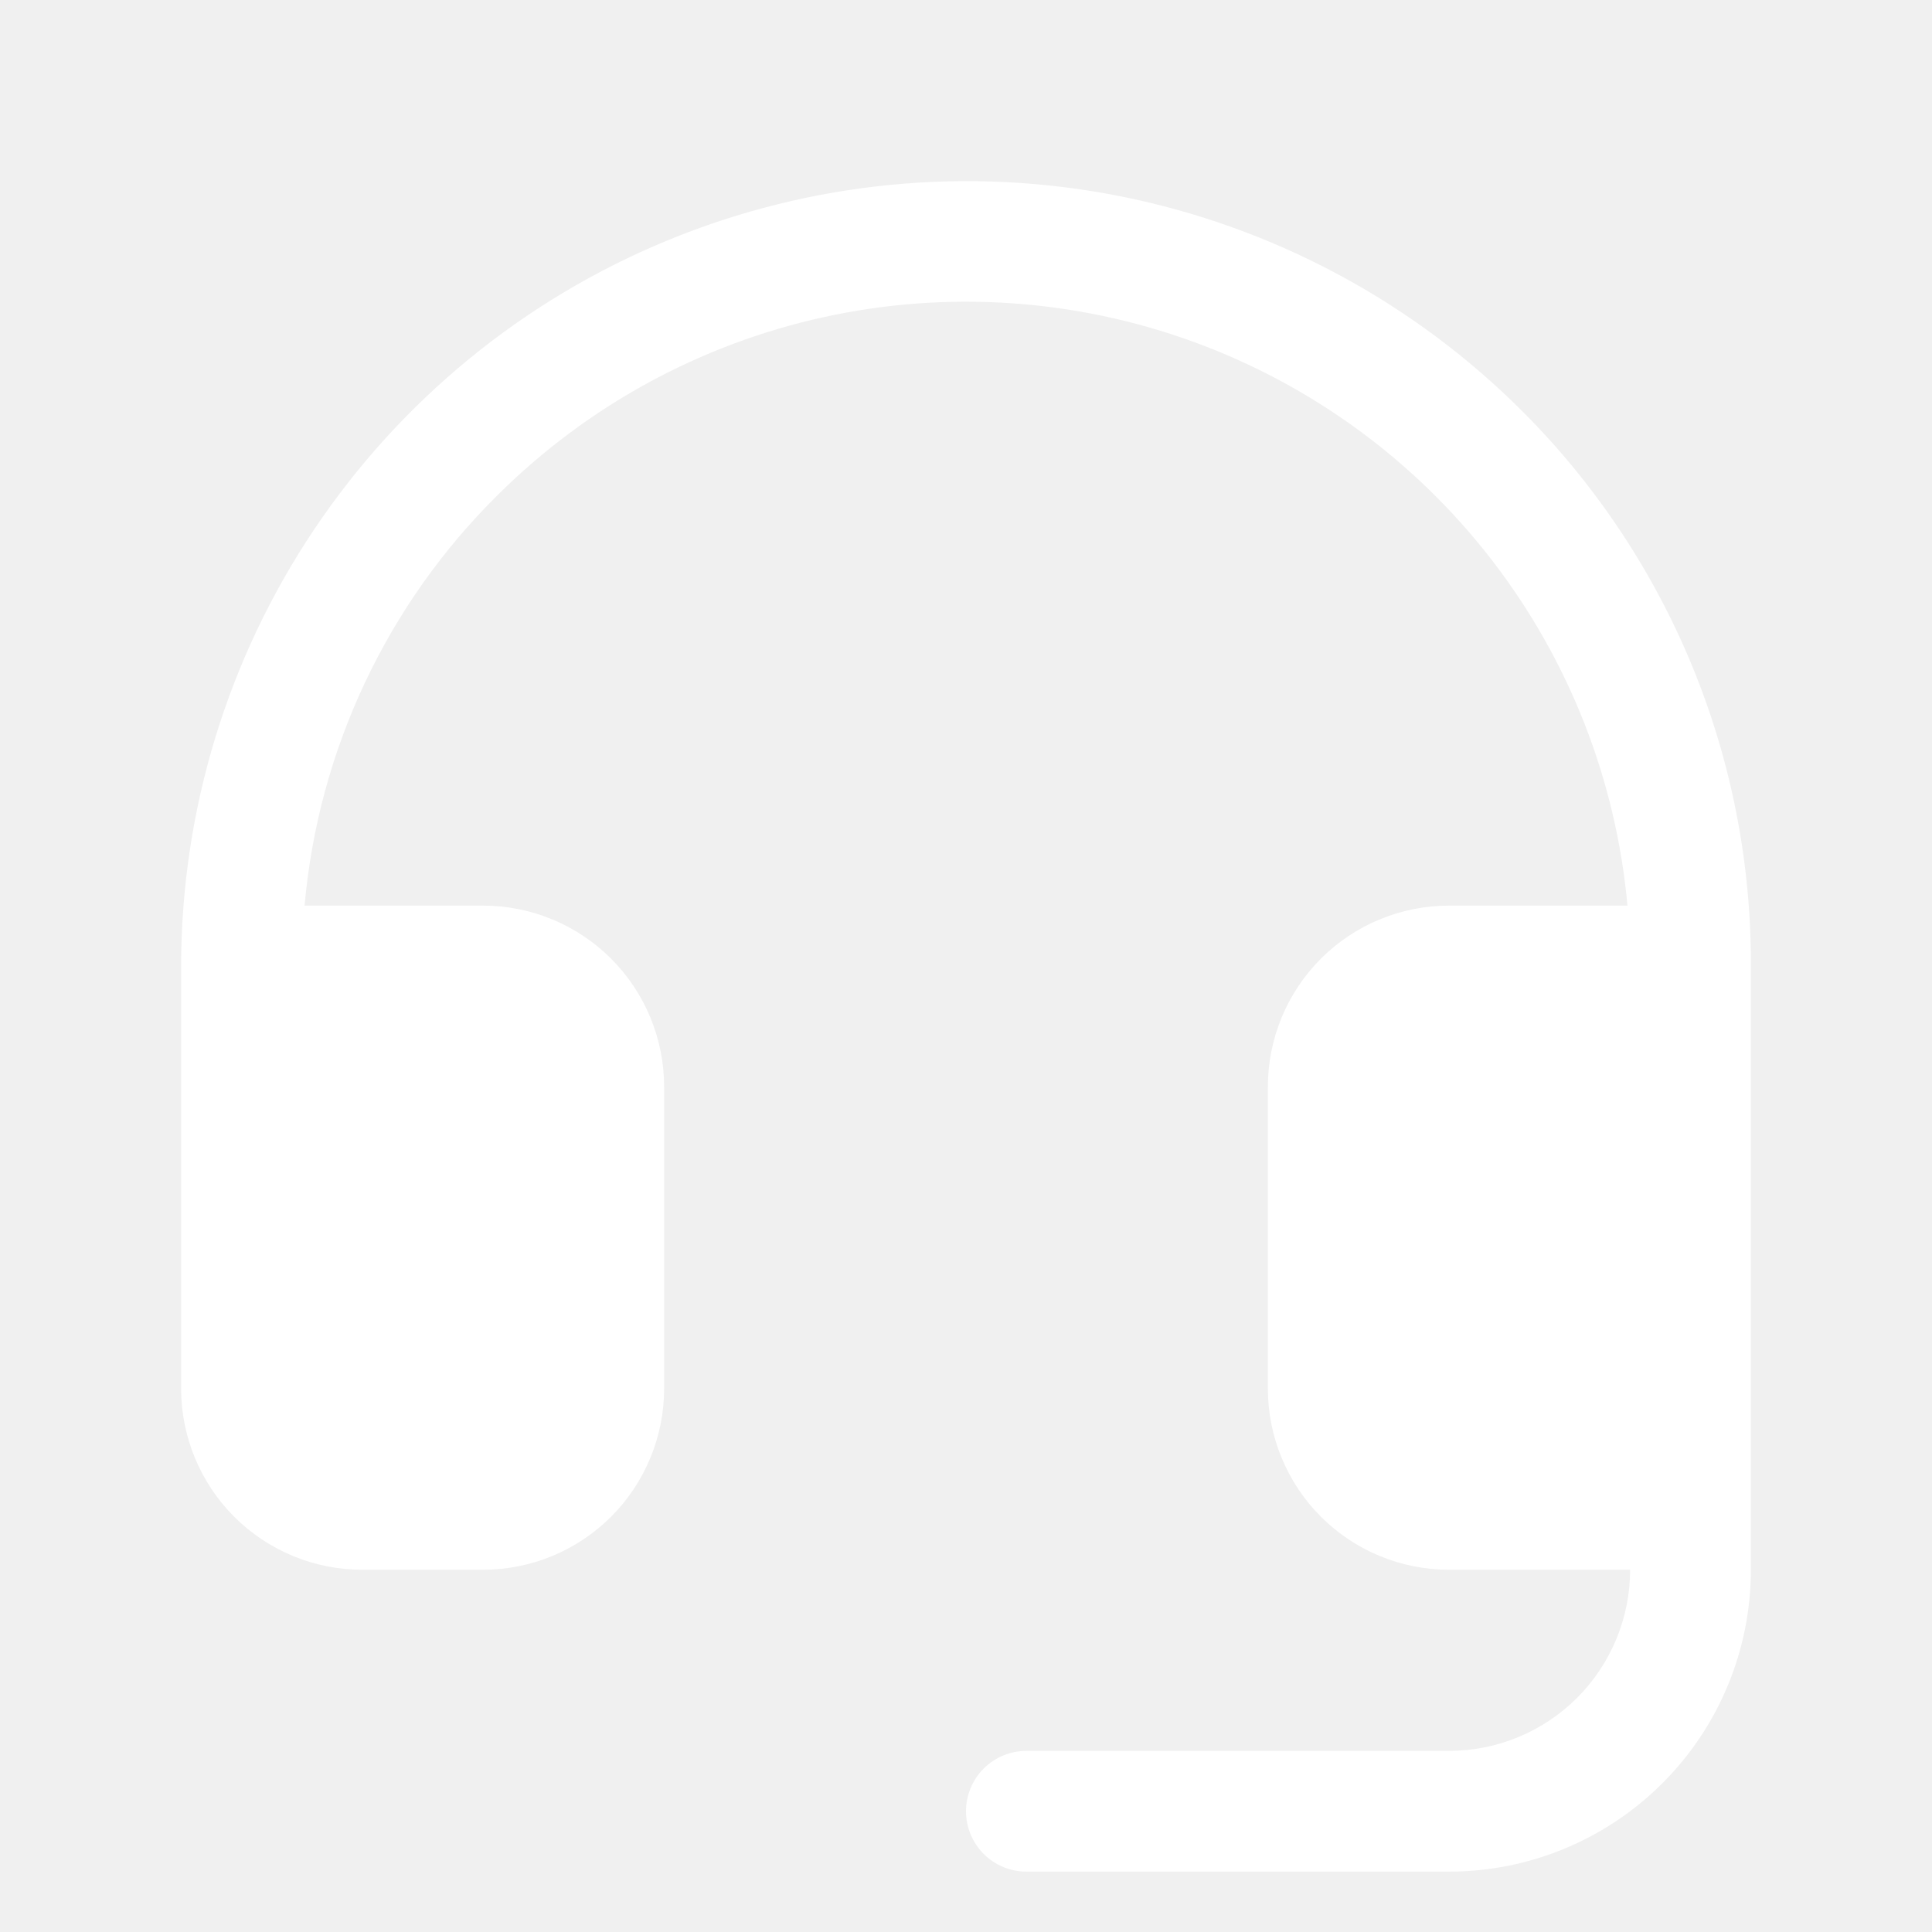
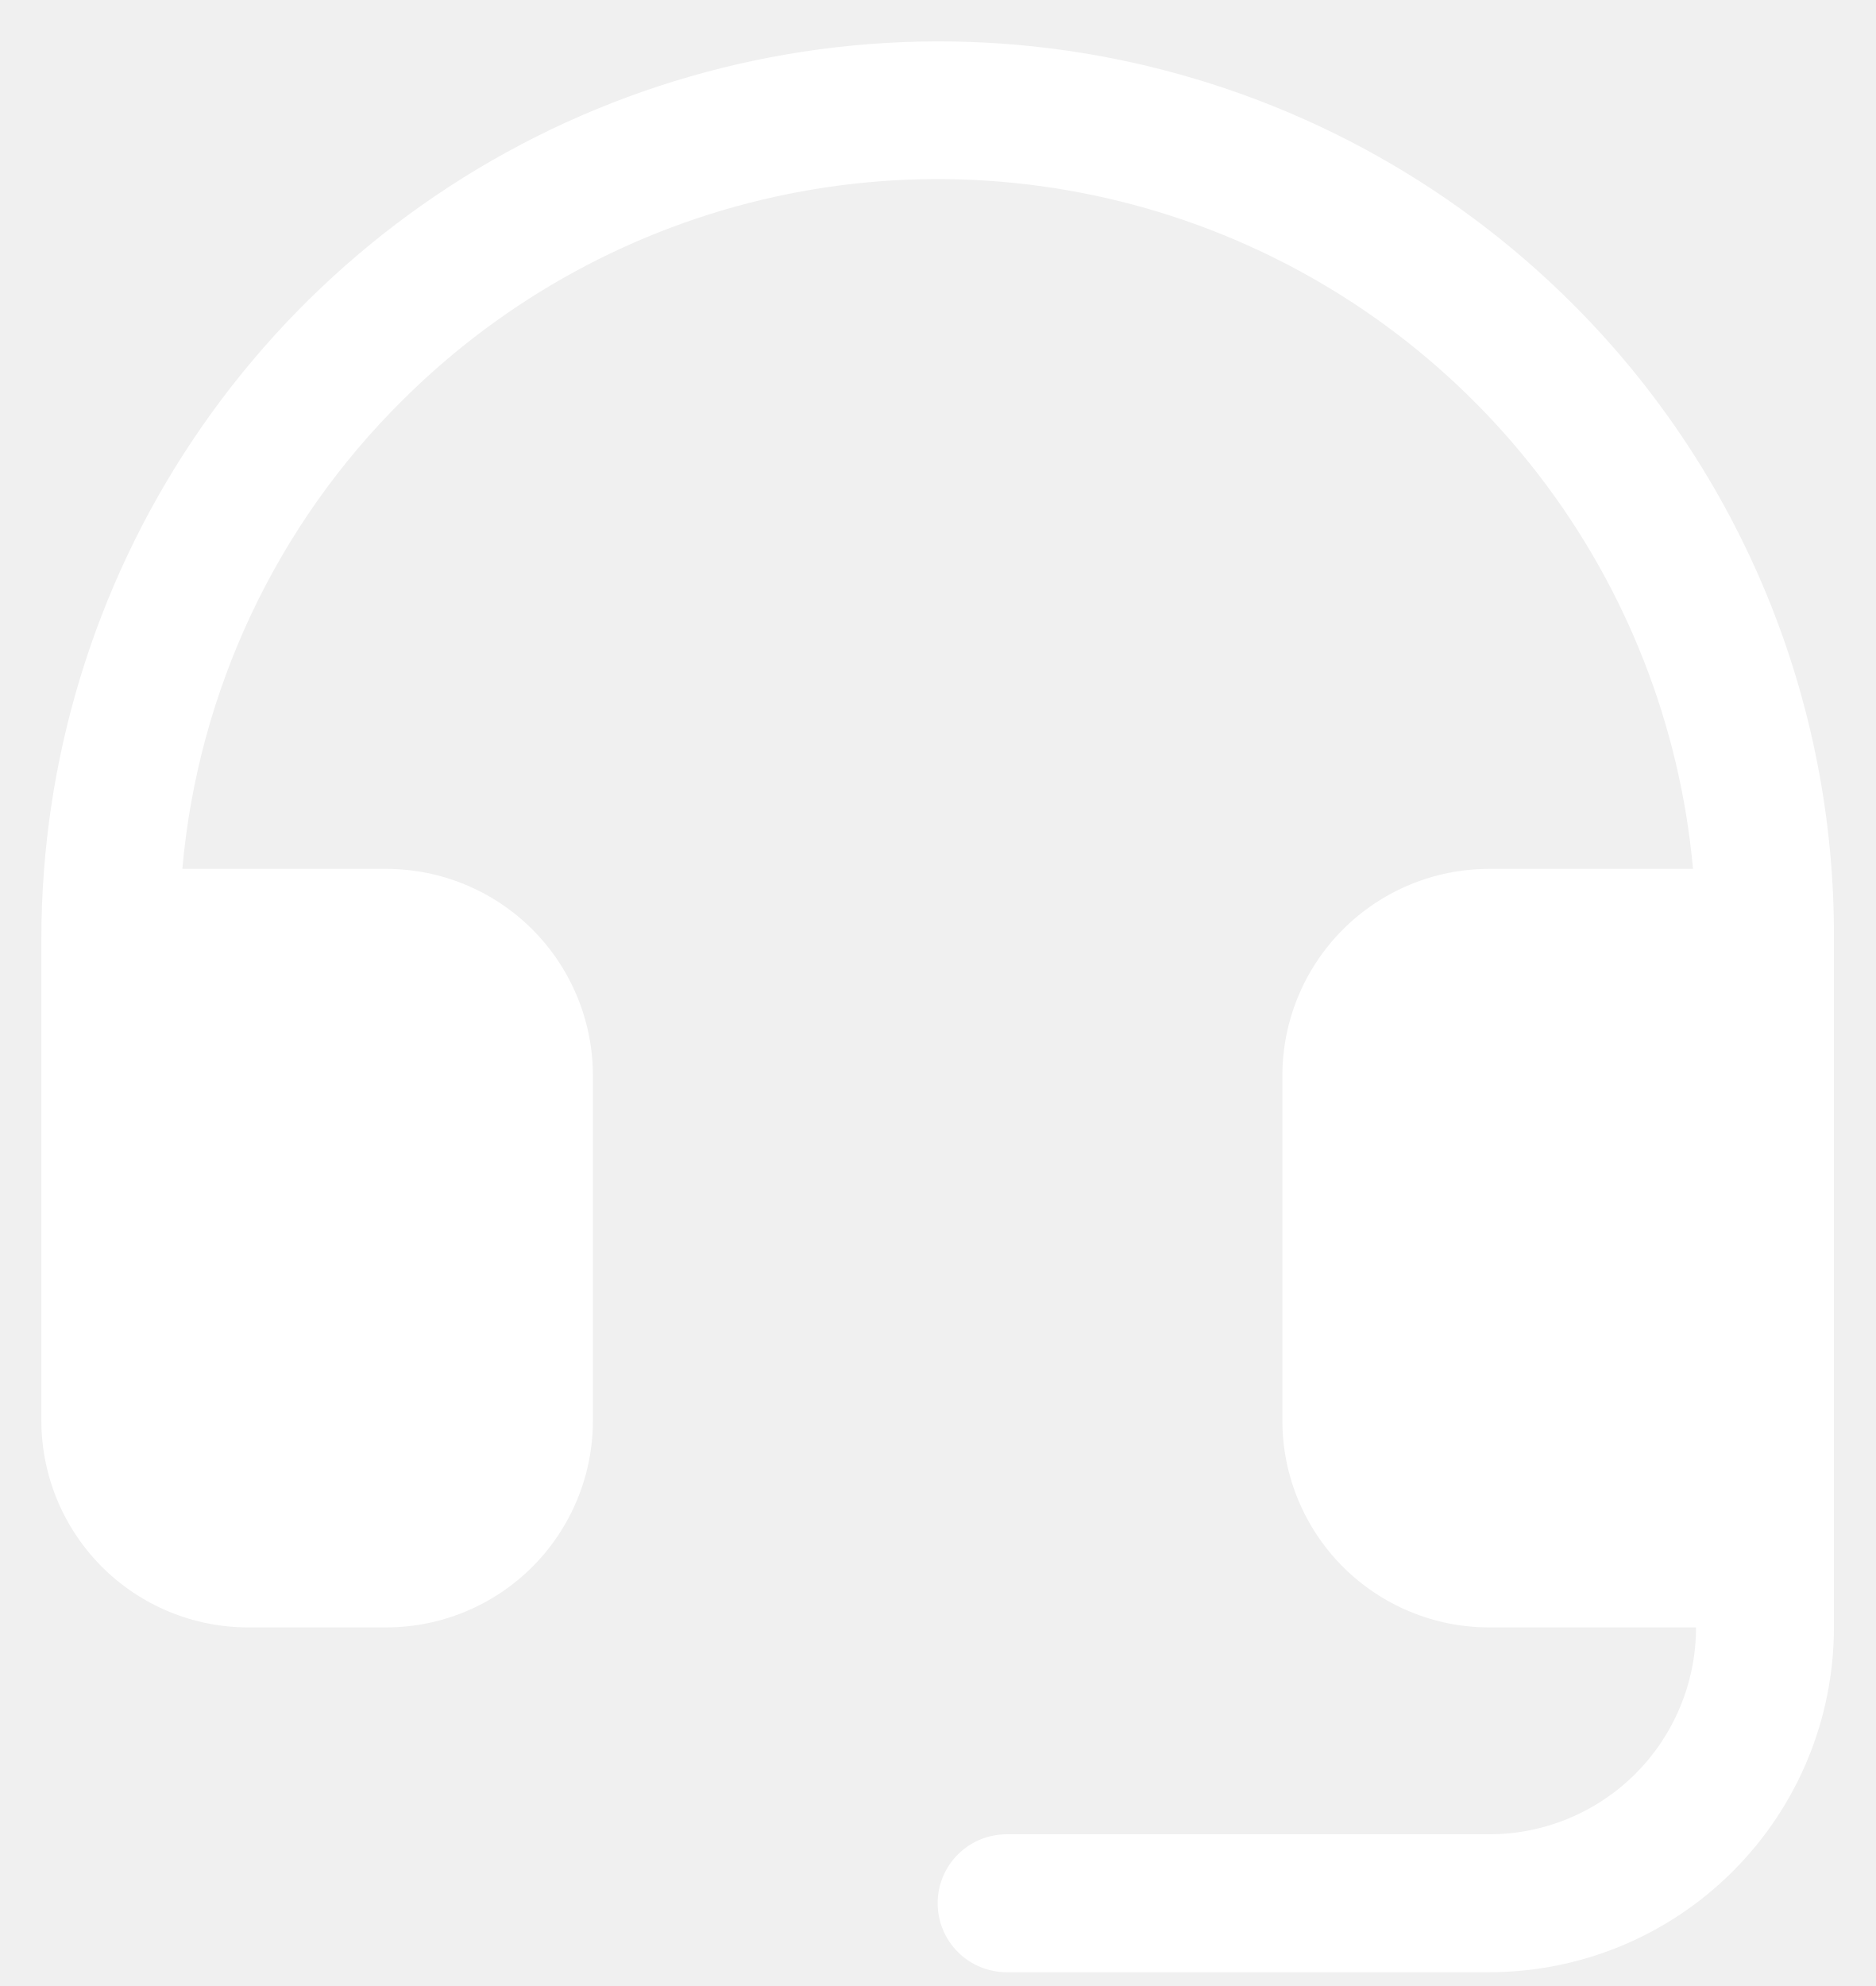
- <svg xmlns="http://www.w3.org/2000/svg" width="40" height="40" viewBox="0 0 40 40" fill="none">
-   <path d="M36.25 20V32.5C36.25 34.158 35.592 35.747 34.419 36.919C33.247 38.092 31.658 38.75 30 38.75H21.25C20.919 38.75 20.601 38.618 20.366 38.384C20.132 38.149 20 37.831 20 37.5C20 37.168 20.132 36.85 20.366 36.616C20.601 36.382 20.919 36.25 21.25 36.25H30C30.995 36.25 31.948 35.855 32.652 35.152C33.355 34.448 33.75 33.495 33.75 32.5H30C29.005 32.5 28.052 32.105 27.348 31.402C26.645 30.698 26.25 29.744 26.25 28.75V22.5C26.25 21.505 26.645 20.552 27.348 19.848C28.052 19.145 29.005 18.75 30 18.75H33.695C33.459 16.151 32.488 13.674 30.896 11.607C29.303 9.539 27.156 7.968 24.704 7.075C22.252 6.183 19.597 6.007 17.049 6.567C14.5 7.128 12.164 8.402 10.312 10.241C8.011 12.512 6.591 15.528 6.306 18.75H10C10.995 18.75 11.948 19.145 12.652 19.848C13.355 20.552 13.75 21.505 13.75 22.5V28.75C13.75 29.744 13.355 30.698 12.652 31.402C11.948 32.105 10.995 32.5 10 32.5H7.5C6.505 32.5 5.552 32.105 4.848 31.402C4.145 30.698 3.75 29.744 3.75 28.75V20C3.753 16.781 4.712 13.636 6.504 10.962C8.296 8.288 10.841 6.205 13.817 4.978C16.793 3.752 20.066 3.435 23.222 4.069C26.378 4.703 29.274 6.259 31.545 8.541C33.045 10.047 34.232 11.835 35.04 13.802C35.847 15.768 36.258 17.874 36.25 20Z" fill="white" />
+ <svg xmlns="http://www.w3.org/2000/svg" width="34" height="36" viewBox="0 0 34 36" fill="none">
+   <path d="M33.25 17V29.5C33.25 31.158 32.592 32.747 31.419 33.919C30.247 35.092 28.658 35.75 27 35.75H18.25C17.919 35.75 17.601 35.618 17.366 35.384C17.132 35.149 17 34.831 17 34.5C17 34.168 17.132 33.85 17.366 33.616C17.601 33.382 17.919 33.25 18.25 33.25H27C27.995 33.25 28.948 32.855 29.652 32.152C30.355 31.448 30.75 30.494 30.75 29.5H27C26.005 29.5 25.052 29.105 24.348 28.402C23.645 27.698 23.25 26.744 23.25 25.75V19.5C23.25 18.505 23.645 17.552 24.348 16.848C25.052 16.145 26.005 15.75 27 15.75H30.695C30.459 13.151 29.488 10.674 27.896 8.607C26.303 6.539 24.156 4.968 21.704 4.075C19.252 3.183 16.597 3.007 14.049 3.567C11.5 4.128 9.164 5.402 7.312 7.241C5.011 9.512 3.591 12.528 3.306 15.75H7C7.995 15.75 8.948 16.145 9.652 16.848C10.355 17.552 10.75 18.505 10.75 19.5V25.75C10.75 26.744 10.355 27.698 9.652 28.402C8.948 29.105 7.995 29.5 7 29.5H4.5C3.505 29.5 2.552 29.105 1.848 28.402C1.145 27.698 0.75 26.744 0.75 25.75V17C0.754 13.781 1.712 10.636 3.504 7.962C5.296 5.288 7.841 3.205 10.817 1.978C13.793 0.752 17.066 0.435 20.222 1.069C23.378 1.703 26.274 3.259 28.545 5.541C30.045 7.047 31.232 8.835 32.04 10.802C32.847 12.768 33.258 14.874 33.25 17Z" fill="white" />
</svg>
